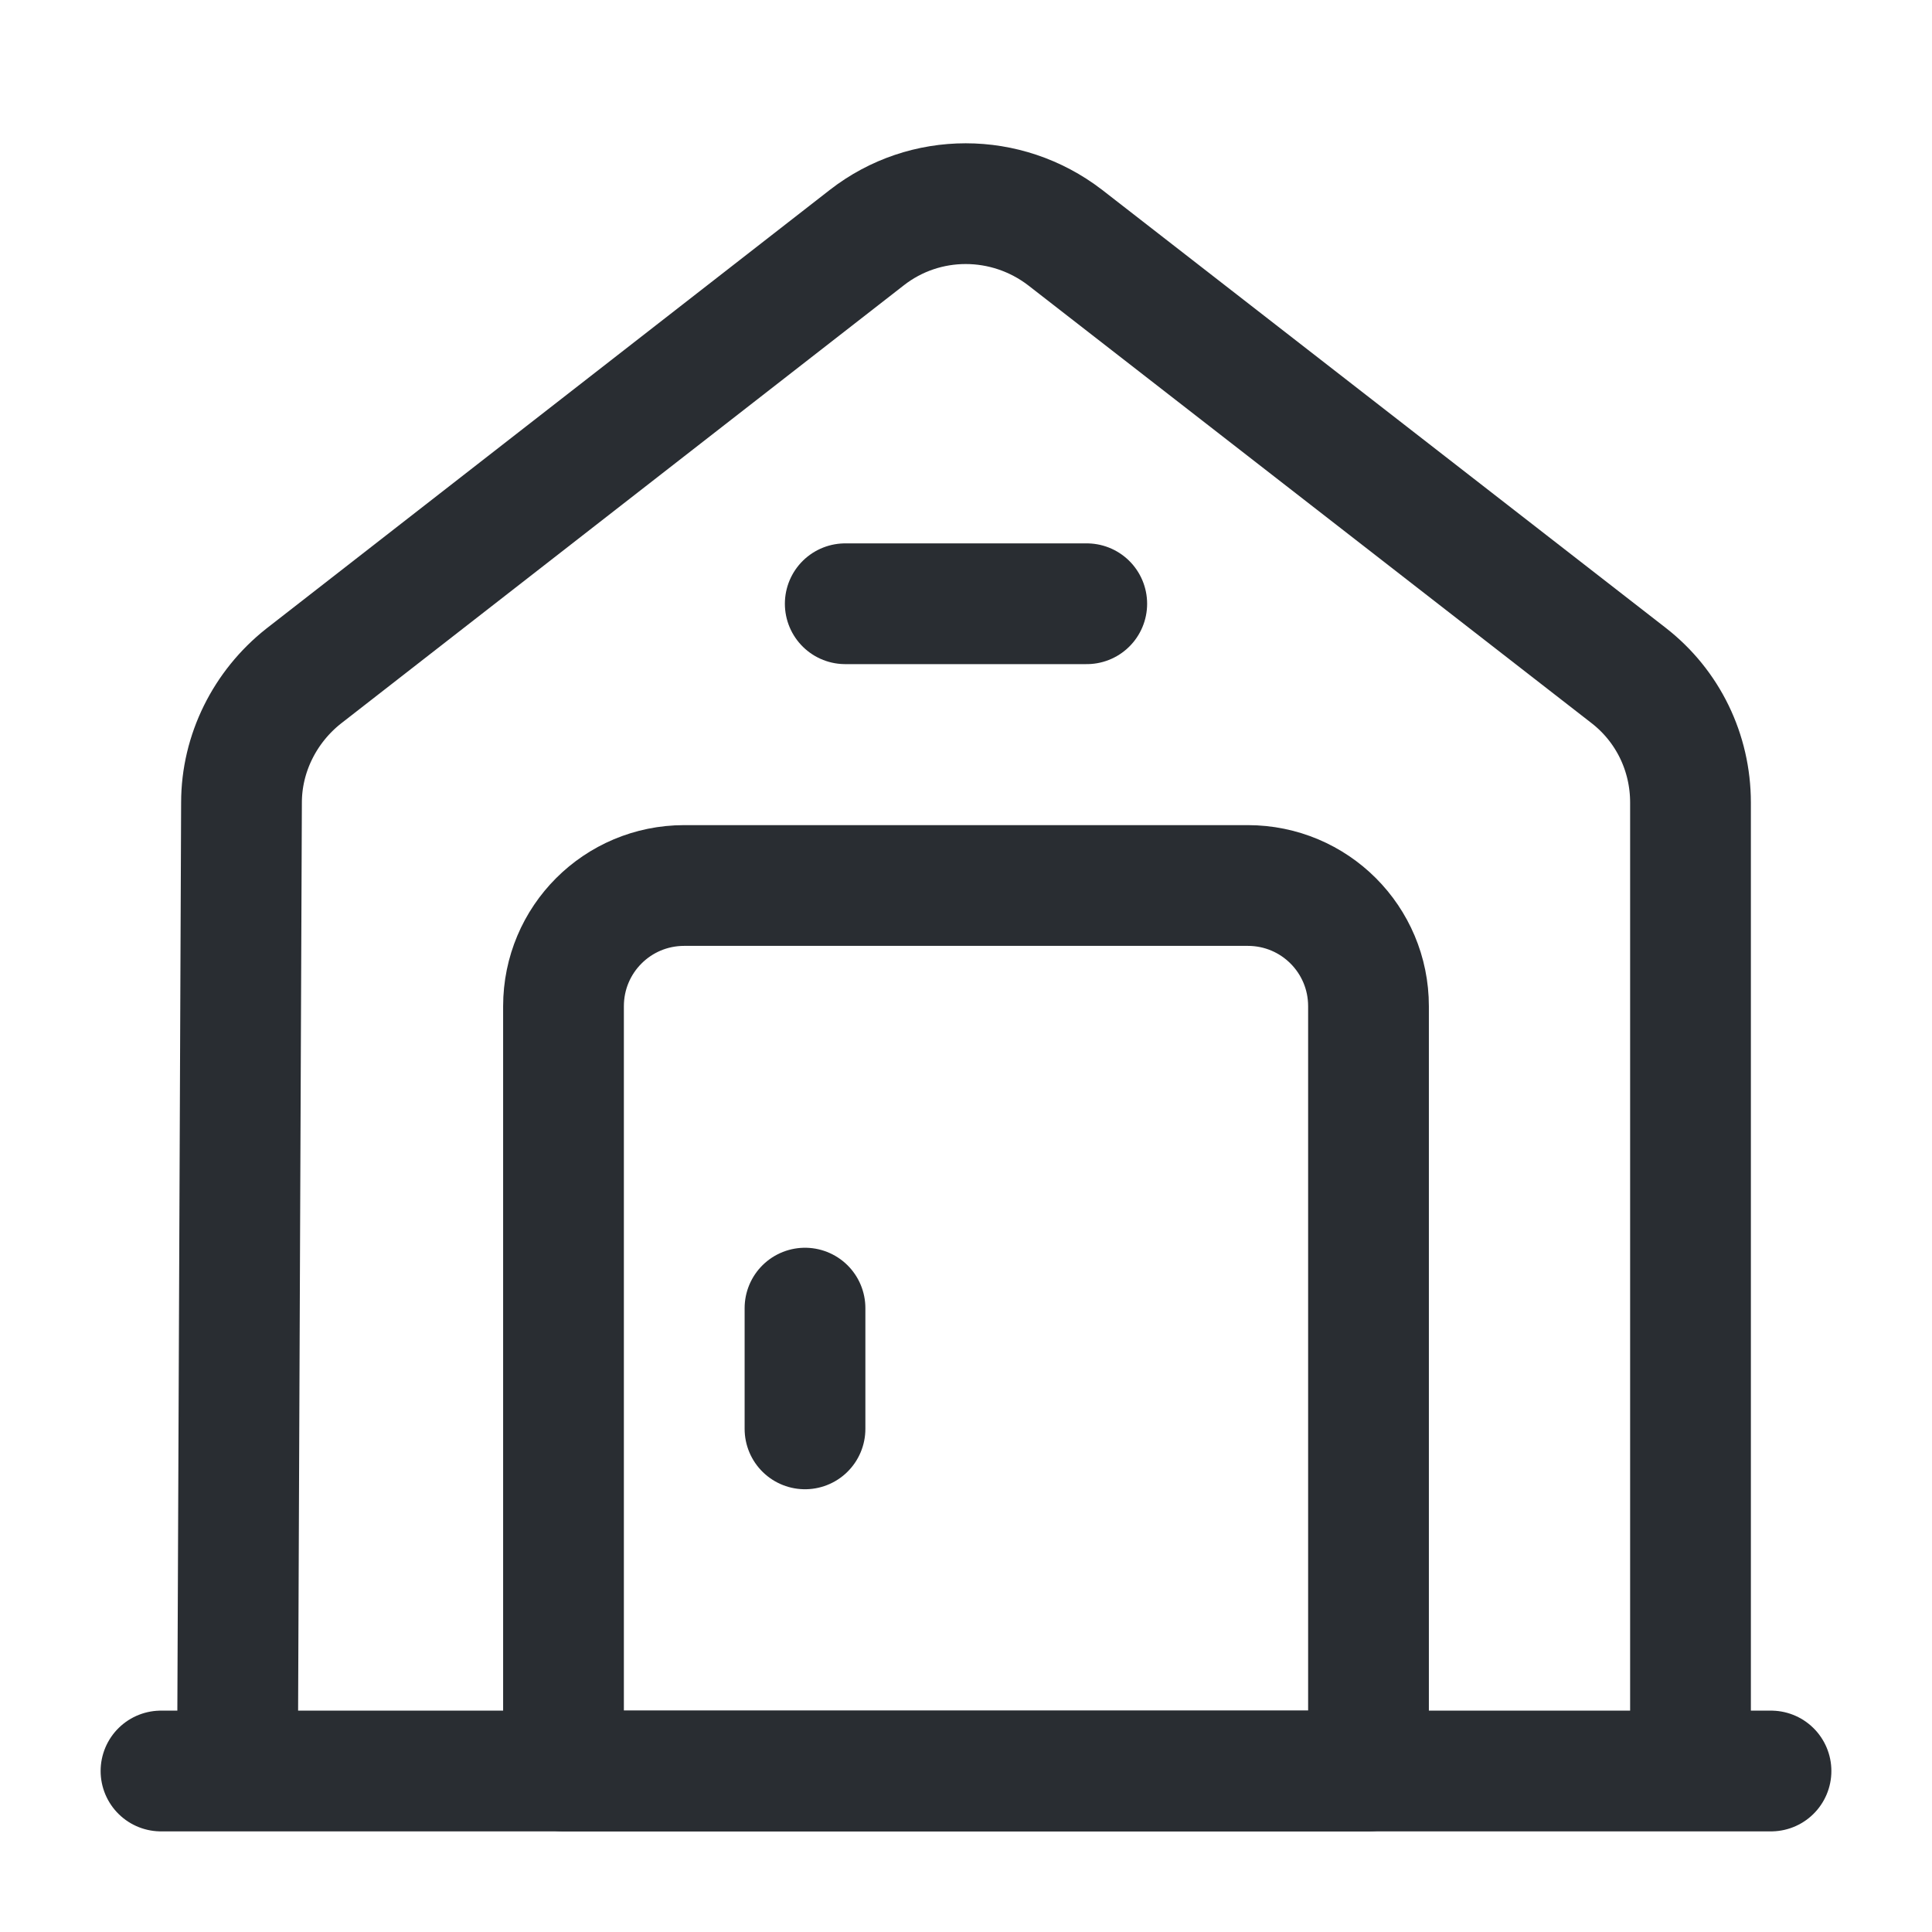
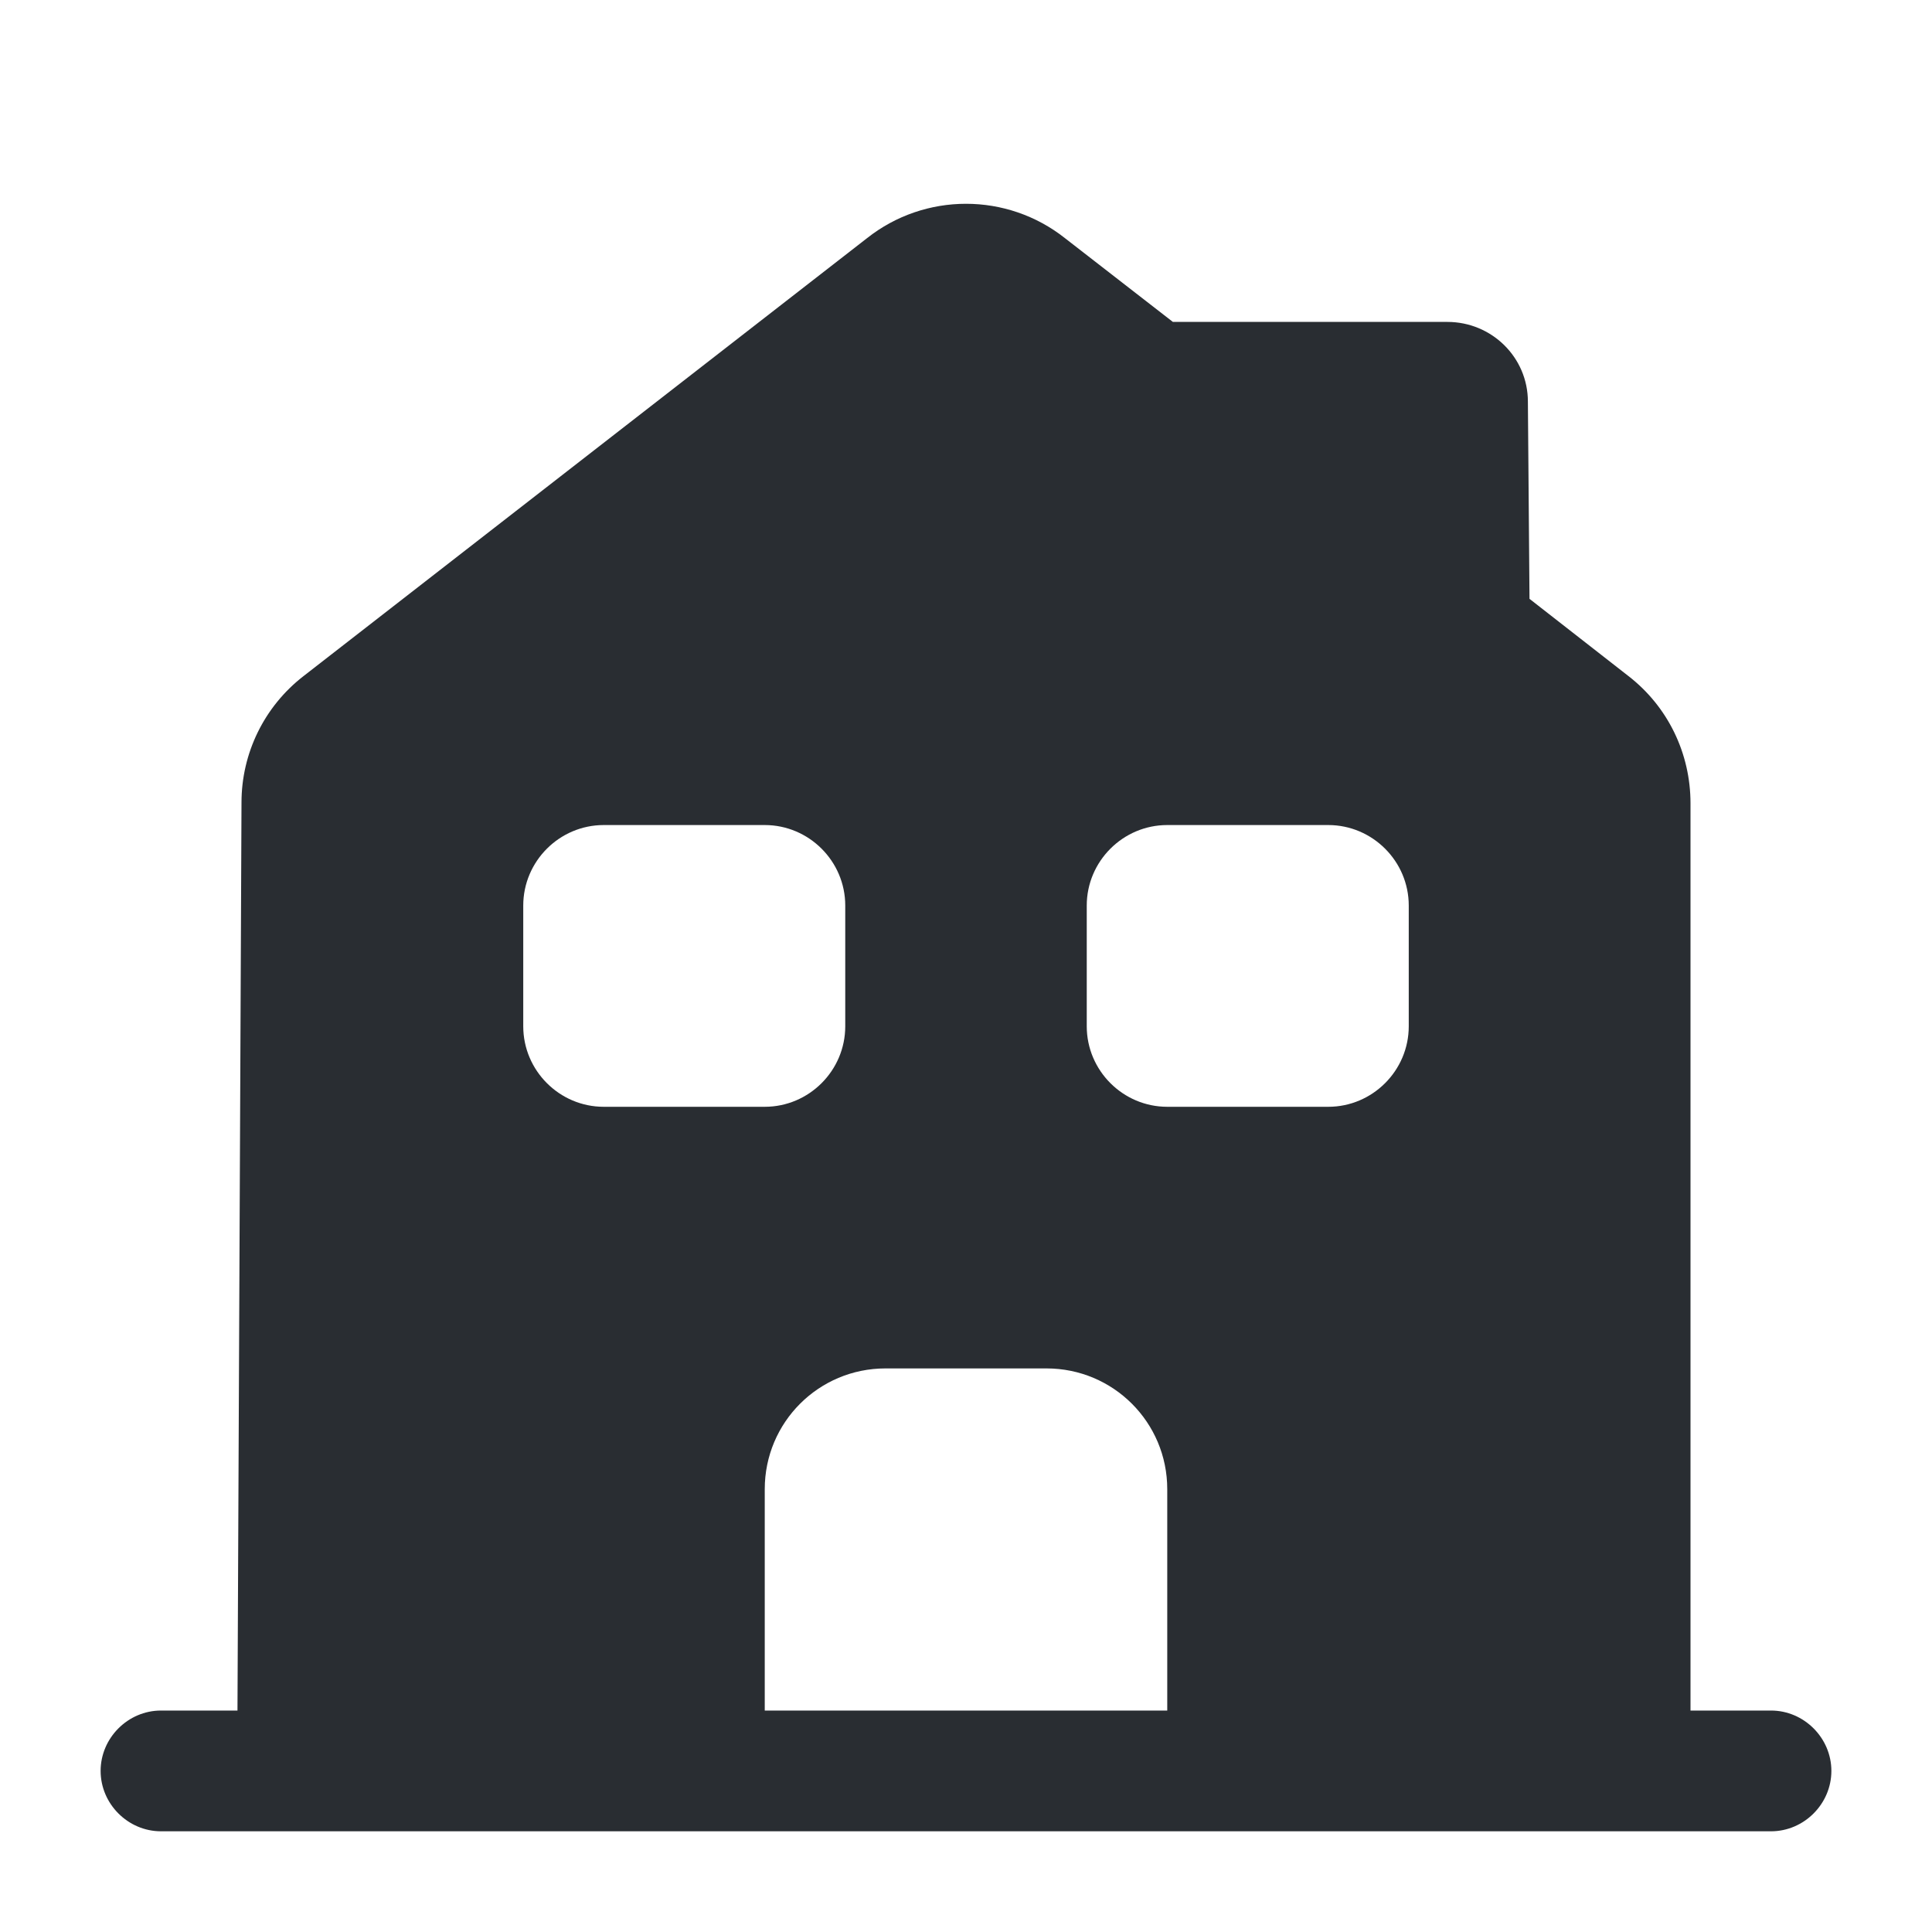
<svg xmlns="http://www.w3.org/2000/svg" width="24" height="24" viewBox="0 0 24 24" fill="none">
-   <path d="M2 22H22" stroke="#292D32" stroke-width="1.5" stroke-miterlimit="10" stroke-linecap="round" stroke-linejoin="round" />
-   <path d="M2.95 22L3 9.97C3 9.36 3.29 8.78 3.77 8.4L10.77 2.95C11.49 2.39 12.5 2.39 13.23 2.95L20.23 8.39C20.72 8.77 21 9.35 21 9.97V22" stroke="#292D32" stroke-width="1.5" stroke-miterlimit="10" stroke-linejoin="round" />
-   <path d="M15.5 11H8.5C7.67 11 7 11.67 7 12.5V22H17V12.5C17 11.67 16.33 11 15.5 11Z" stroke="#292D32" stroke-width="1.5" stroke-miterlimit="10" stroke-linecap="round" stroke-linejoin="round" />
-   <path d="M10 16.25V17.75" stroke="#292D32" stroke-width="1.5" stroke-miterlimit="10" stroke-linecap="round" stroke-linejoin="round" />
-   <path d="M10.5 7.5H13.5" stroke="#292D32" stroke-width="1.5" stroke-miterlimit="10" stroke-linecap="round" stroke-linejoin="round" />
+   <path d="M22 21.249H21V9.979C21 9.359 20.72 8.779 20.23 8.399L19 7.439L18.98 4.989C18.98 4.439 18.53 3.999 17.98 3.999H14.57L13.23 2.959C12.51 2.389 11.49 2.389 10.77 2.959L3.77 8.399C3.28 8.779 3 9.359 3 9.969L2.95 21.249H2C1.59 21.249 1.25 21.589 1.25 21.999C1.25 22.409 1.59 22.749 2 22.749H22C22.41 22.749 22.75 22.409 22.75 21.999C22.75 21.589 22.41 21.249 22 21.249ZM6.5 12.749V11.249C6.5 10.699 6.95 10.249 7.5 10.249H9.5C10.05 10.249 10.5 10.699 10.5 11.249V12.749C10.5 13.299 10.05 13.749 9.5 13.749H7.5C6.95 13.749 6.5 13.299 6.5 12.749ZM14.5 21.249H9.5V18.499C9.5 17.669 10.17 16.999 11 16.999H13C13.83 16.999 14.5 17.669 14.5 18.499V21.249ZM17.5 12.749C17.5 13.299 17.05 13.749 16.5 13.749H14.5C13.95 13.749 13.5 13.299 13.5 12.749V11.249C13.5 10.699 13.95 10.249 14.5 10.249H16.5C17.05 10.249 17.5 10.699 17.5 11.249V12.749Z" fill="#292D32" />
</svg>
